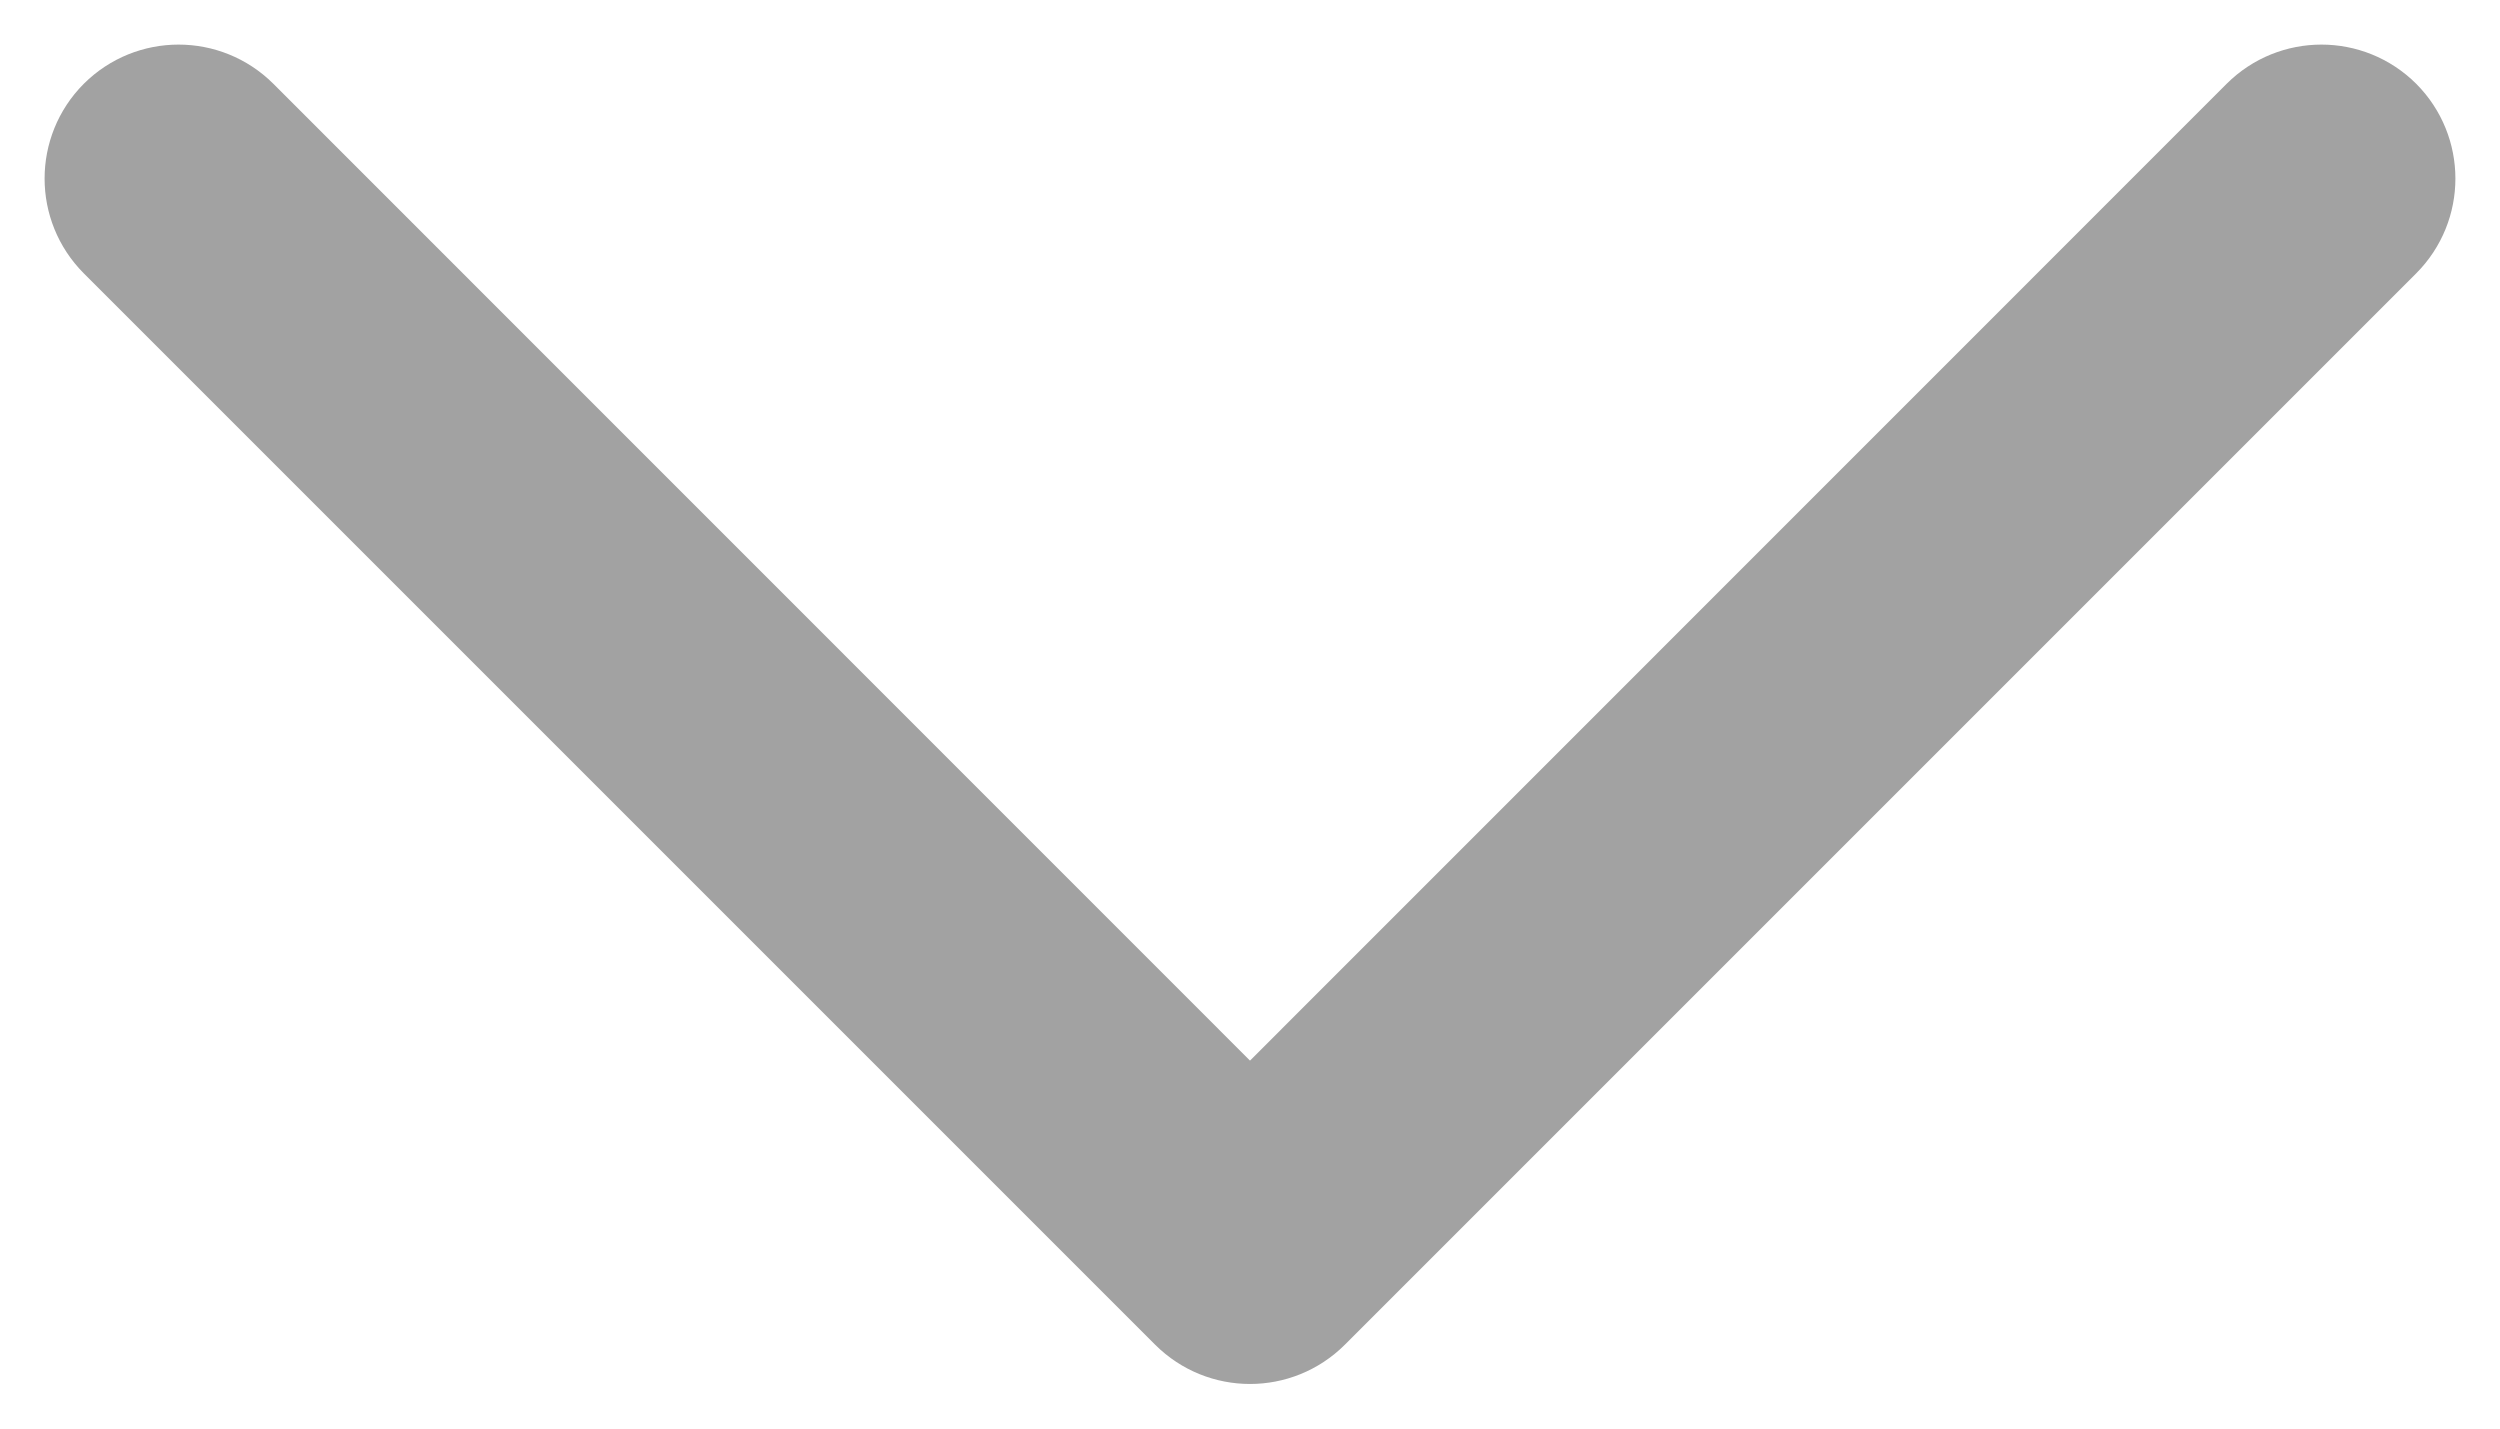
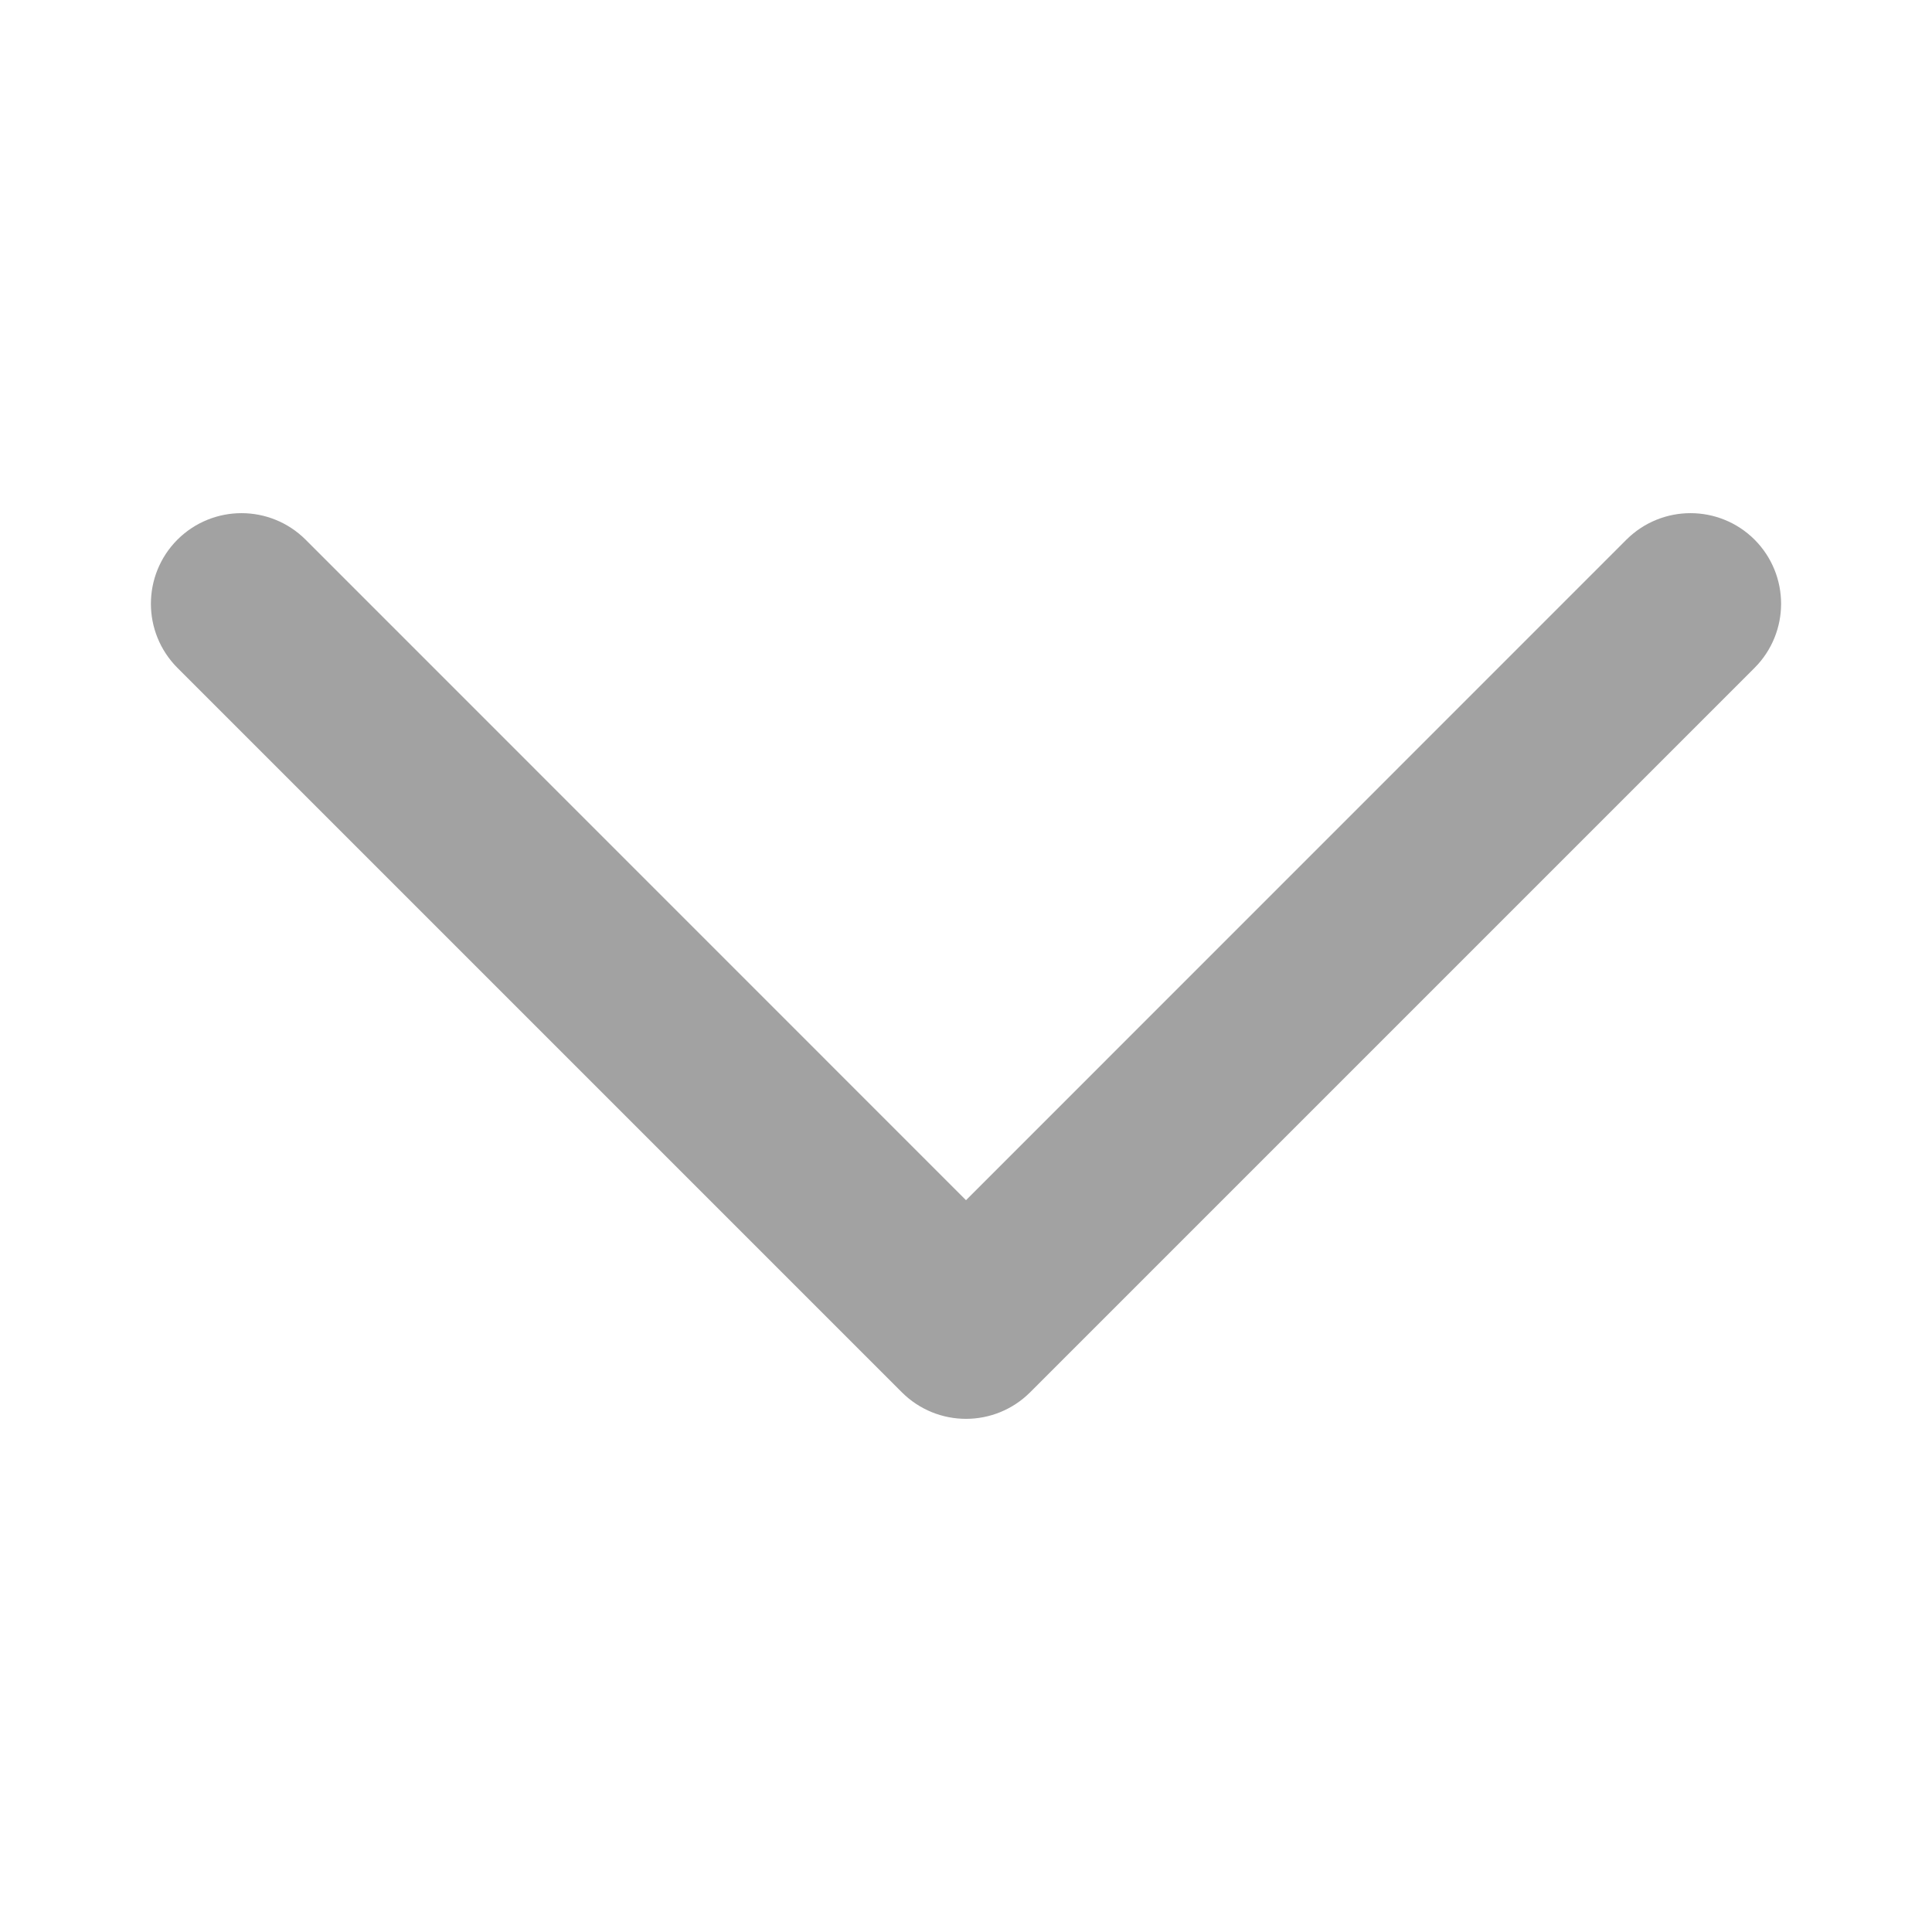
- <svg xmlns="http://www.w3.org/2000/svg" width="14" height="8" viewBox="0 0 14 8" fill="none">
-   <path fill-rule="evenodd" clip-rule="evenodd" d="M0.646 0.646C0.842 0.451 1.158 0.451 1.354 0.646L7 6.293L12.646 0.646C12.842 0.451 13.158 0.451 13.354 0.646C13.549 0.842 13.549 1.158 13.354 1.354L7.354 7.354C7.158 7.549 6.842 7.549 6.646 7.354L0.646 1.354C0.451 1.158 0.451 0.842 0.646 0.646Z" fill="#A2A2A2" stroke="#A2A2A2" stroke-width="0.5" stroke-linecap="round" stroke-linejoin="round" />
+ <svg xmlns="http://www.w3.org/2000/svg" width="16" height="16" viewBox="0 0 16 16" fill="none">
+   <path fill-rule="evenodd" clip-rule="evenodd" d="M1.646 4.646C1.842 4.451 2.158 4.451 2.354 4.646L8 10.293L13.646 4.646C13.842 4.451 14.158 4.451 14.354 4.646C14.549 4.842 14.549 5.158 14.354 5.354L8.354 11.354C8.158 11.549 7.842 11.549 7.646 11.354L1.646 5.354C1.451 5.158 1.451 4.842 1.646 4.646Z" fill="#A2A2A2" stroke="#A2A2A2" stroke-width="0.5" stroke-linecap="round" stroke-linejoin="round" />
</svg>
